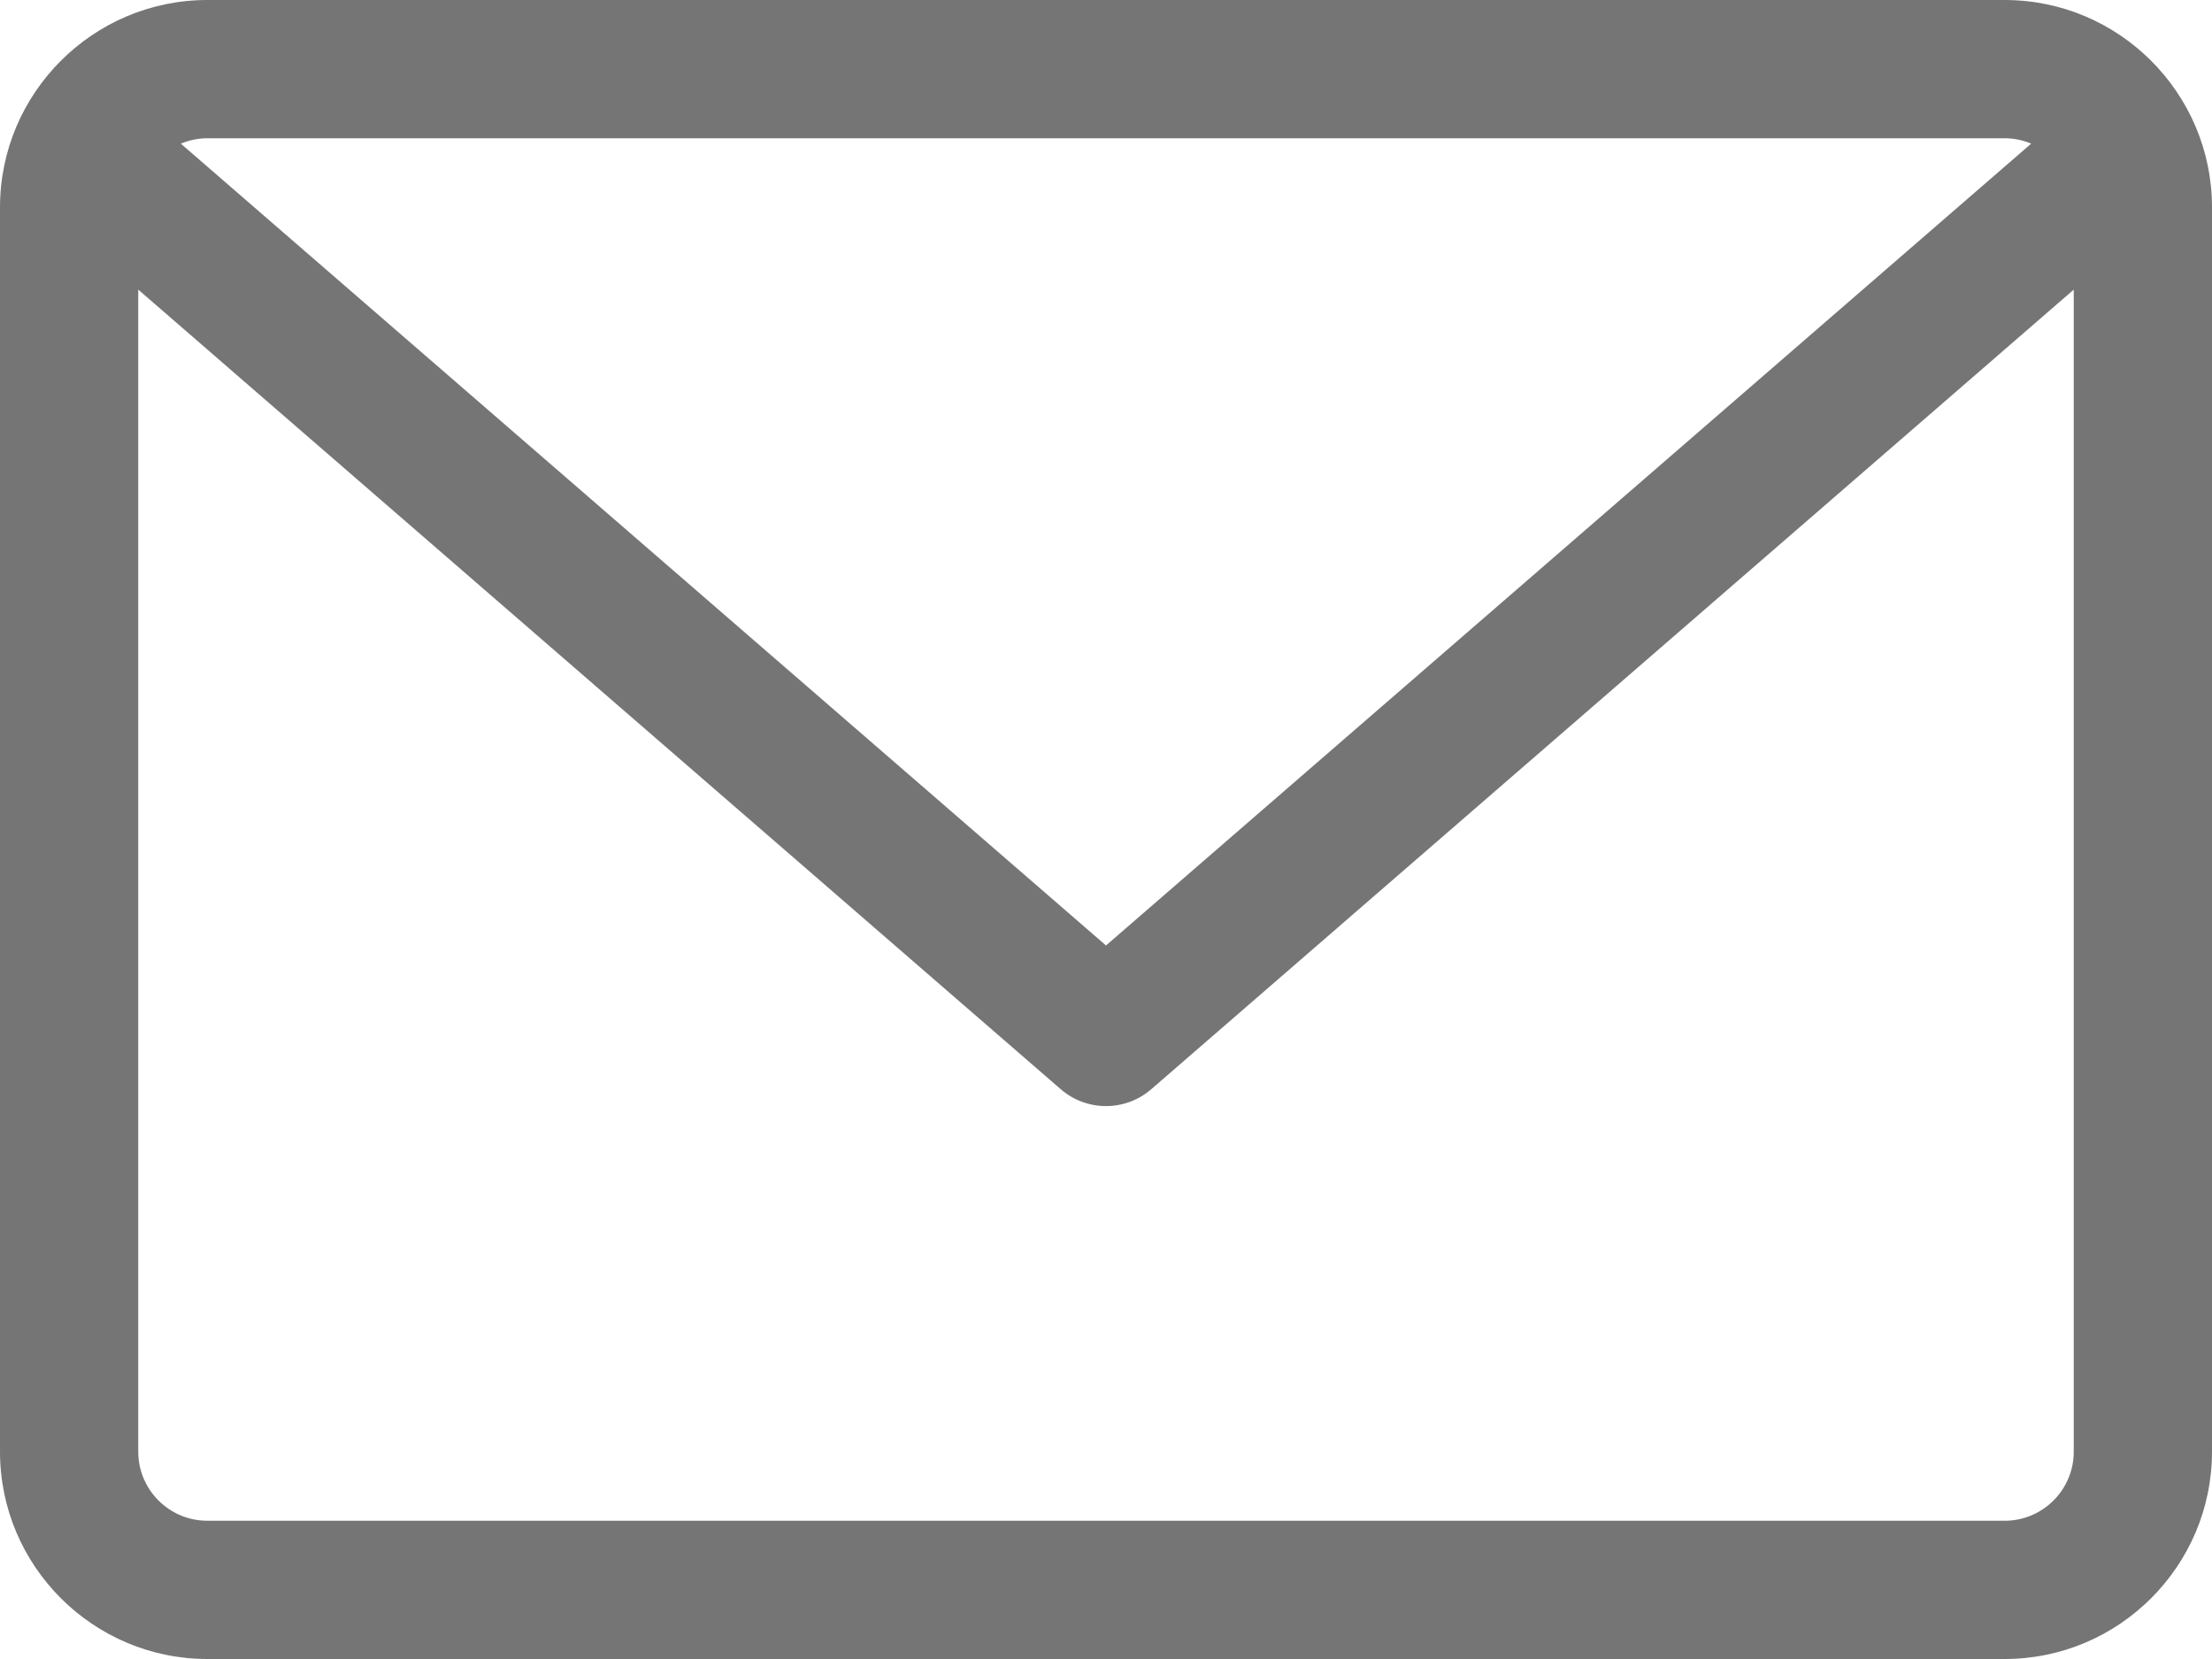
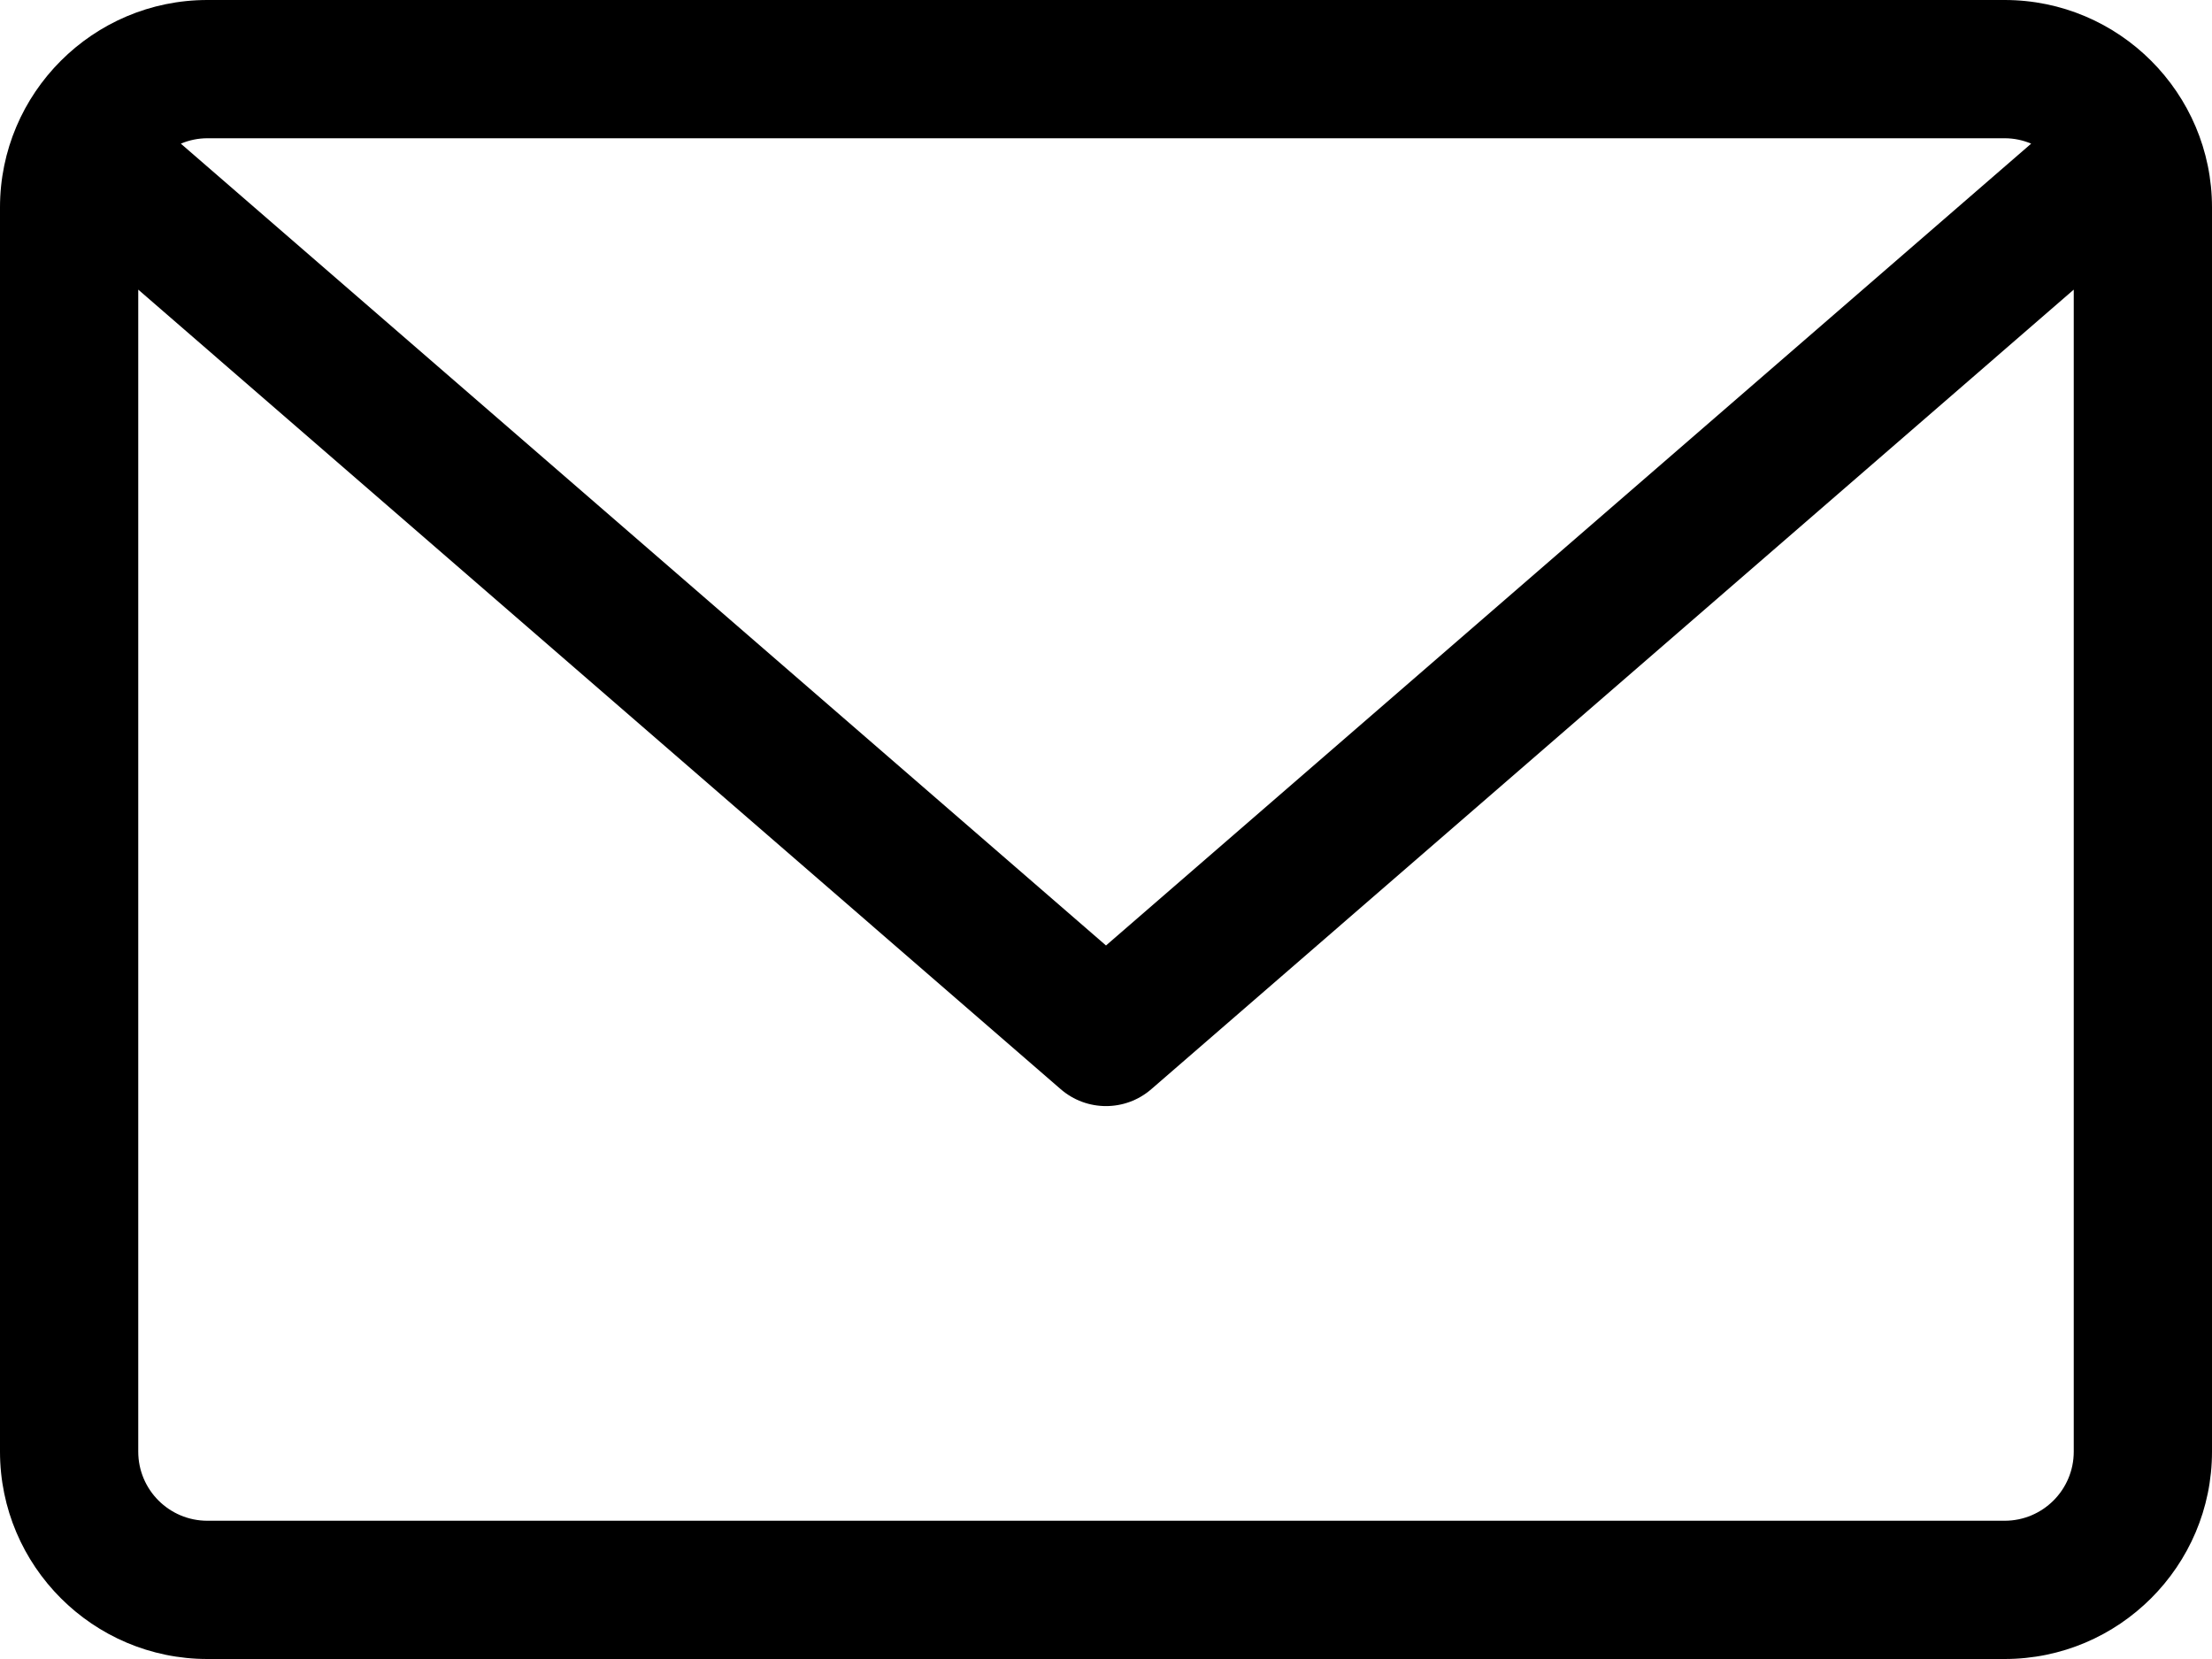
<svg xmlns="http://www.w3.org/2000/svg" width="16" height="12">
-   <path d="M14.5 0h-13C.673 0 0 .673 0 1.5v9c0 .827.673 1.5 1.5 1.5h13c.827 0 1.5-.673 1.5-1.5v-9c0-.827-.673-1.5-1.5-1.5Zm0 1c.068 0 .133.014.192.039L8 6.839l-6.692-5.8A.498.498 0 0 1 1.5 1h13Zm0 10h-13a.5.5 0 0 1-.5-.5V2.095l6.672 5.783a.5.5 0 0 0 .656 0L15 2.095V10.5a.5.5 0 0 1-.5.5Z" fill="#757575" />
+   <path d="M14.5 0h-13C.673 0 0 .673 0 1.5v9c0 .827.673 1.5 1.5 1.5h13c.827 0 1.5-.673 1.5-1.5v-9c0-.827-.673-1.5-1.5-1.5Zm0 1c.068 0 .133.014.192.039L8 6.839l-6.692-5.8A.498.498 0 0 1 1.5 1h13Zm0 10h-13a.5.5 0 0 1-.5-.5V2.095l6.672 5.783a.5.5 0 0 0 .656 0L15 2.095V10.5a.5.5 0 0 1-.5.5Z" />
</svg>
